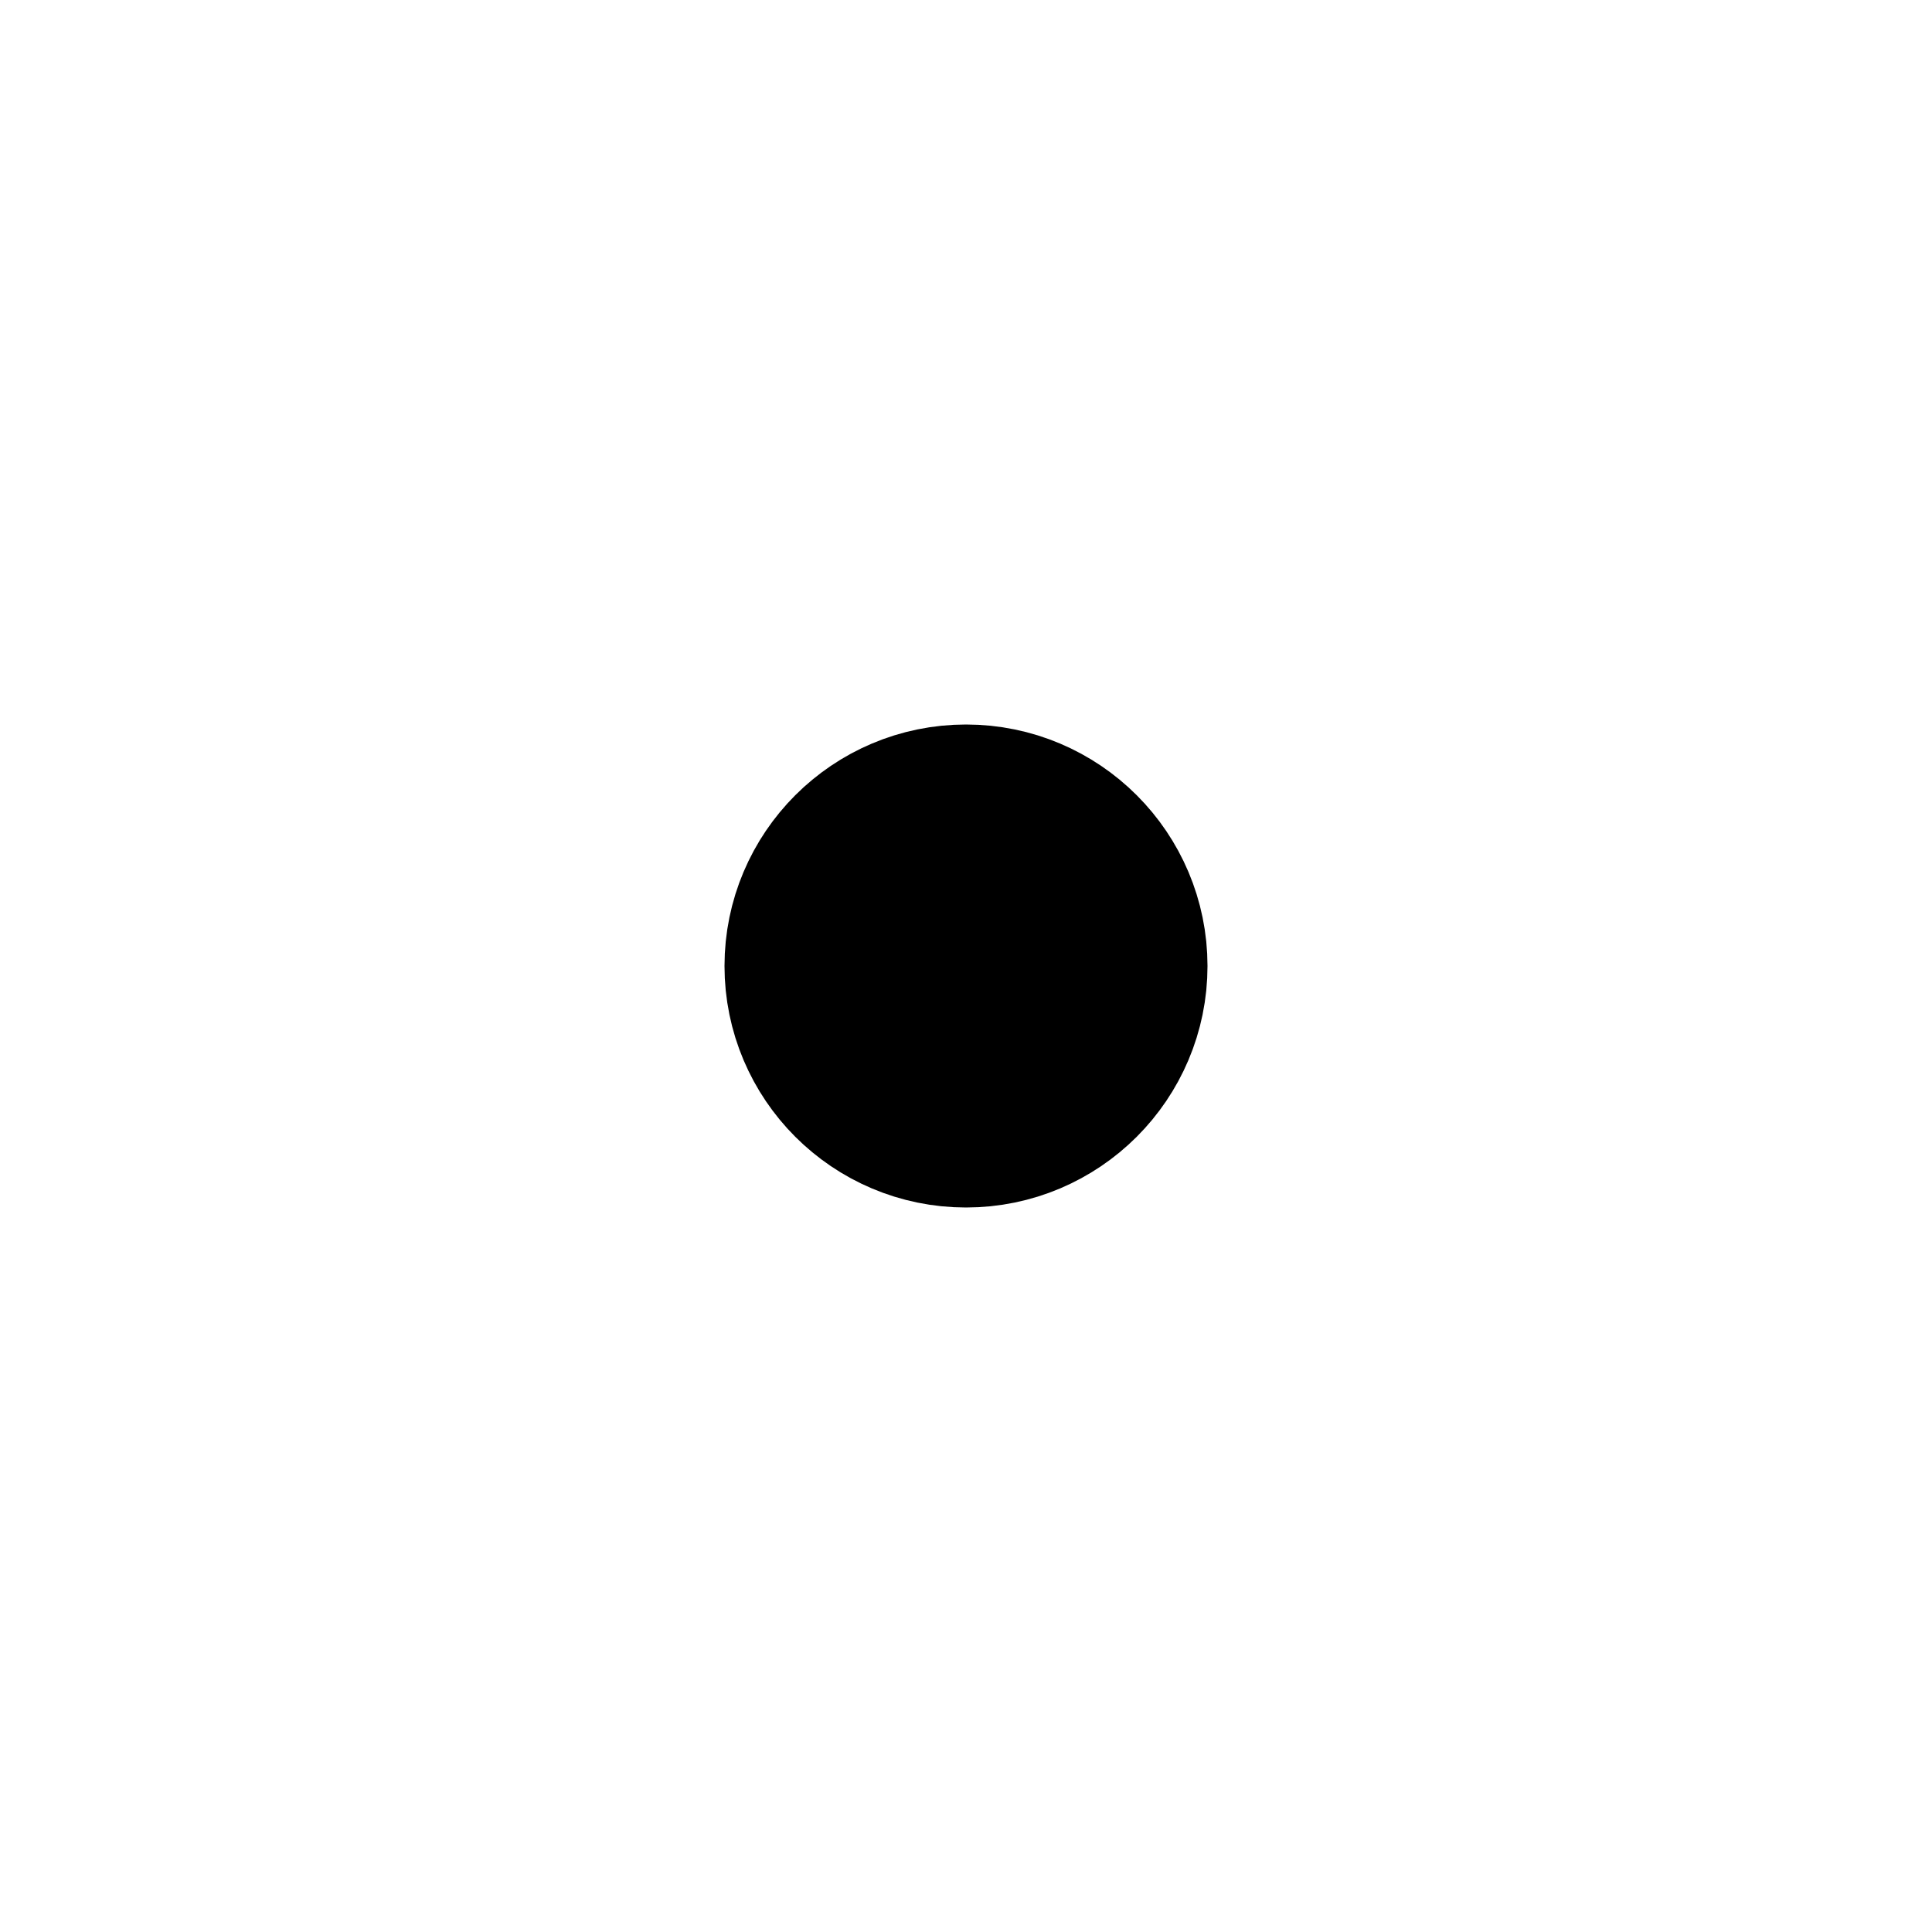
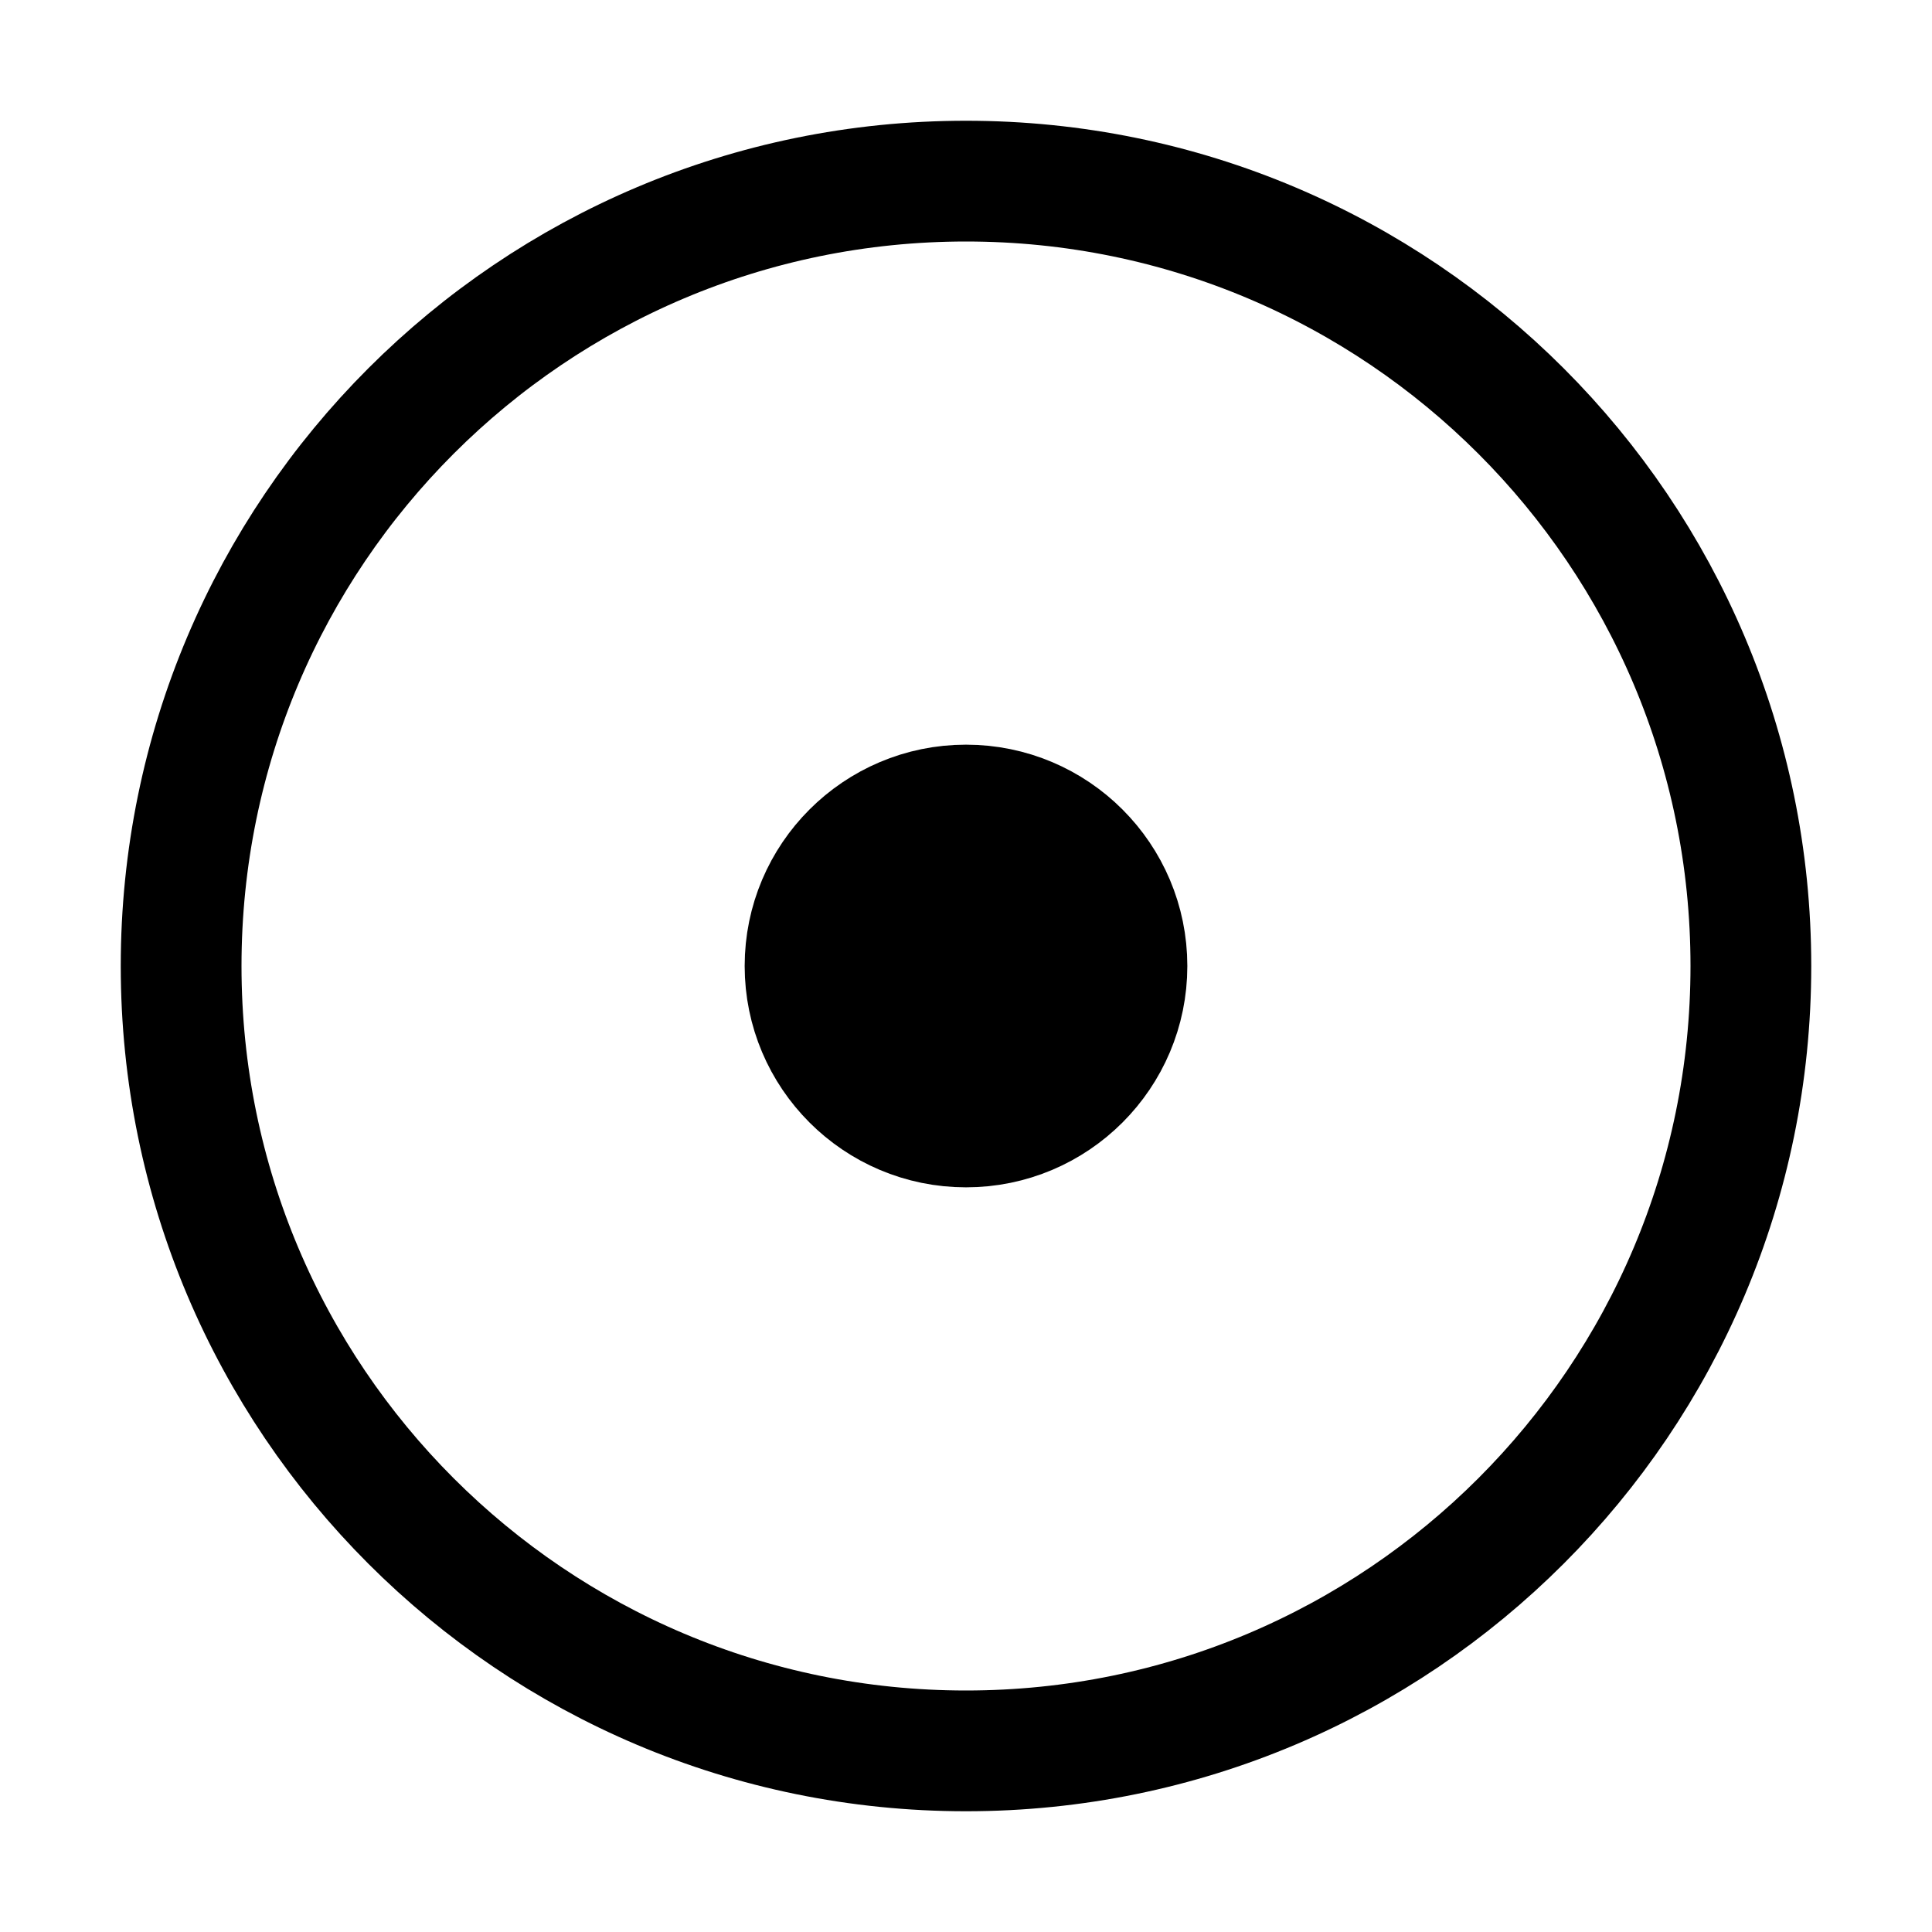
<svg xmlns="http://www.w3.org/2000/svg" width="16" height="16" viewBox="0 0 16 16" fill="none">
-   <path fill-rule="evenodd" clip-rule="evenodd" d="M8 7.23C7.575 7.23 7.23 7.575 7.23 8C7.23 8.425 7.575 8.77 8 8.77C8.425 8.77 8.77 8.425 8.77 8C8.77 7.575 8.425 7.23 8 7.23ZM7 8C7 7.448 7.448 7 8 7C8.552 7 9 7.448 9 8C9 8.552 8.552 9 8 9C7.448 9 7 8.552 7 8Z" stroke="currentColor" stroke-width="2" stroke-linecap="round" stroke-linejoin="round" />
-   <path fill-rule="evenodd" clip-rule="evenodd" d="M8 3.65C5.598 3.65 3.65 5.598 3.65 8C3.65 10.402 5.598 12.35 8 12.35C10.402 12.35 12.35 10.402 12.35 8C12.35 5.598 10.402 3.65 8 3.65ZM2.35 8C2.35 4.88 4.88 2.35 8 2.35C11.12 2.35 13.65 4.88 13.65 8C13.65 11.12 11.12 13.65 8 13.65C4.88 13.65 2.35 11.12 2.35 8Z" />
+   <path d="M8 14.5C11.59 14.5 14.5 11.59 14.5 8C14.5 4.41 11.59 1.5 8 1.5C4.41 1.5 1.5 4.41 1.5 8C1.5 11.59 4.41 14.5 8 14.5Z" stroke="currentColor" stroke-linecap="round" stroke-linejoin="round" />
+   <path d="M8 9.333C8.736 9.333 9.333 8.736 9.333 8C9.333 7.264 8.736 6.667 8 6.667C7.264 6.667 6.667 7.264 6.667 8C6.667 8.736 7.264 9.333 8 9.333Z" fill="currentColor" stroke="currentColor" stroke-linecap="round" stroke-linejoin="round" />
</svg>
